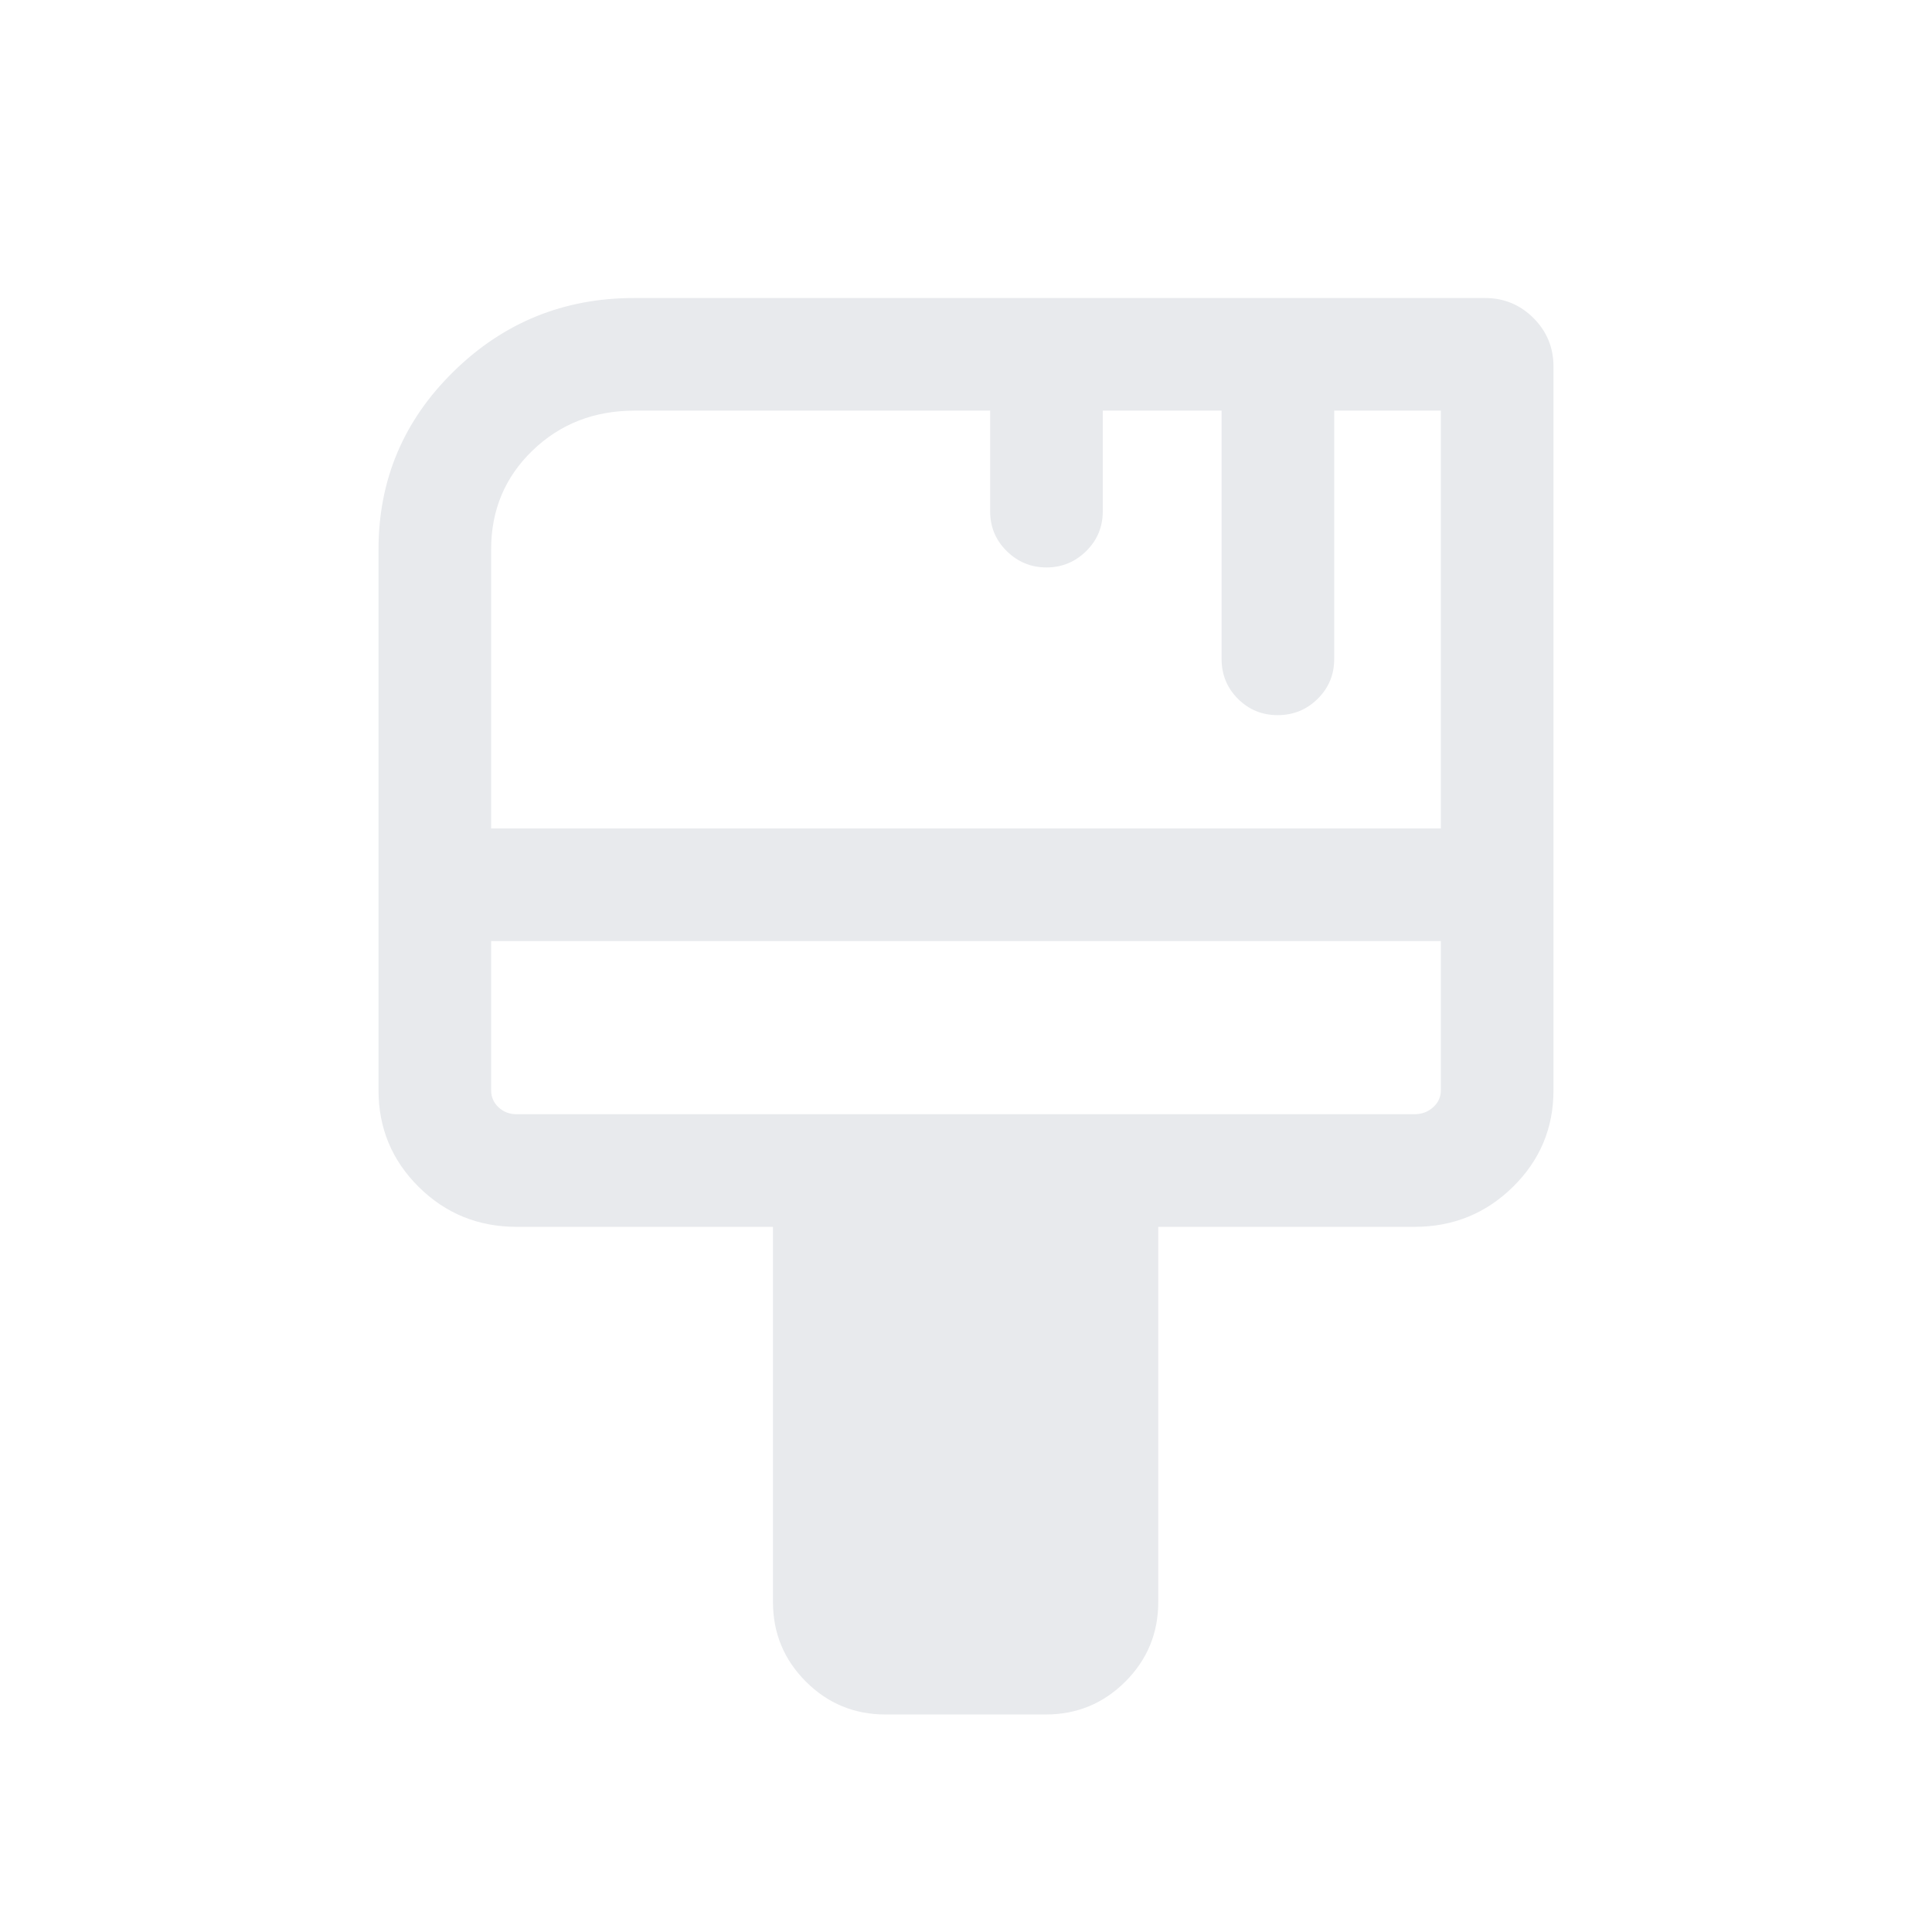
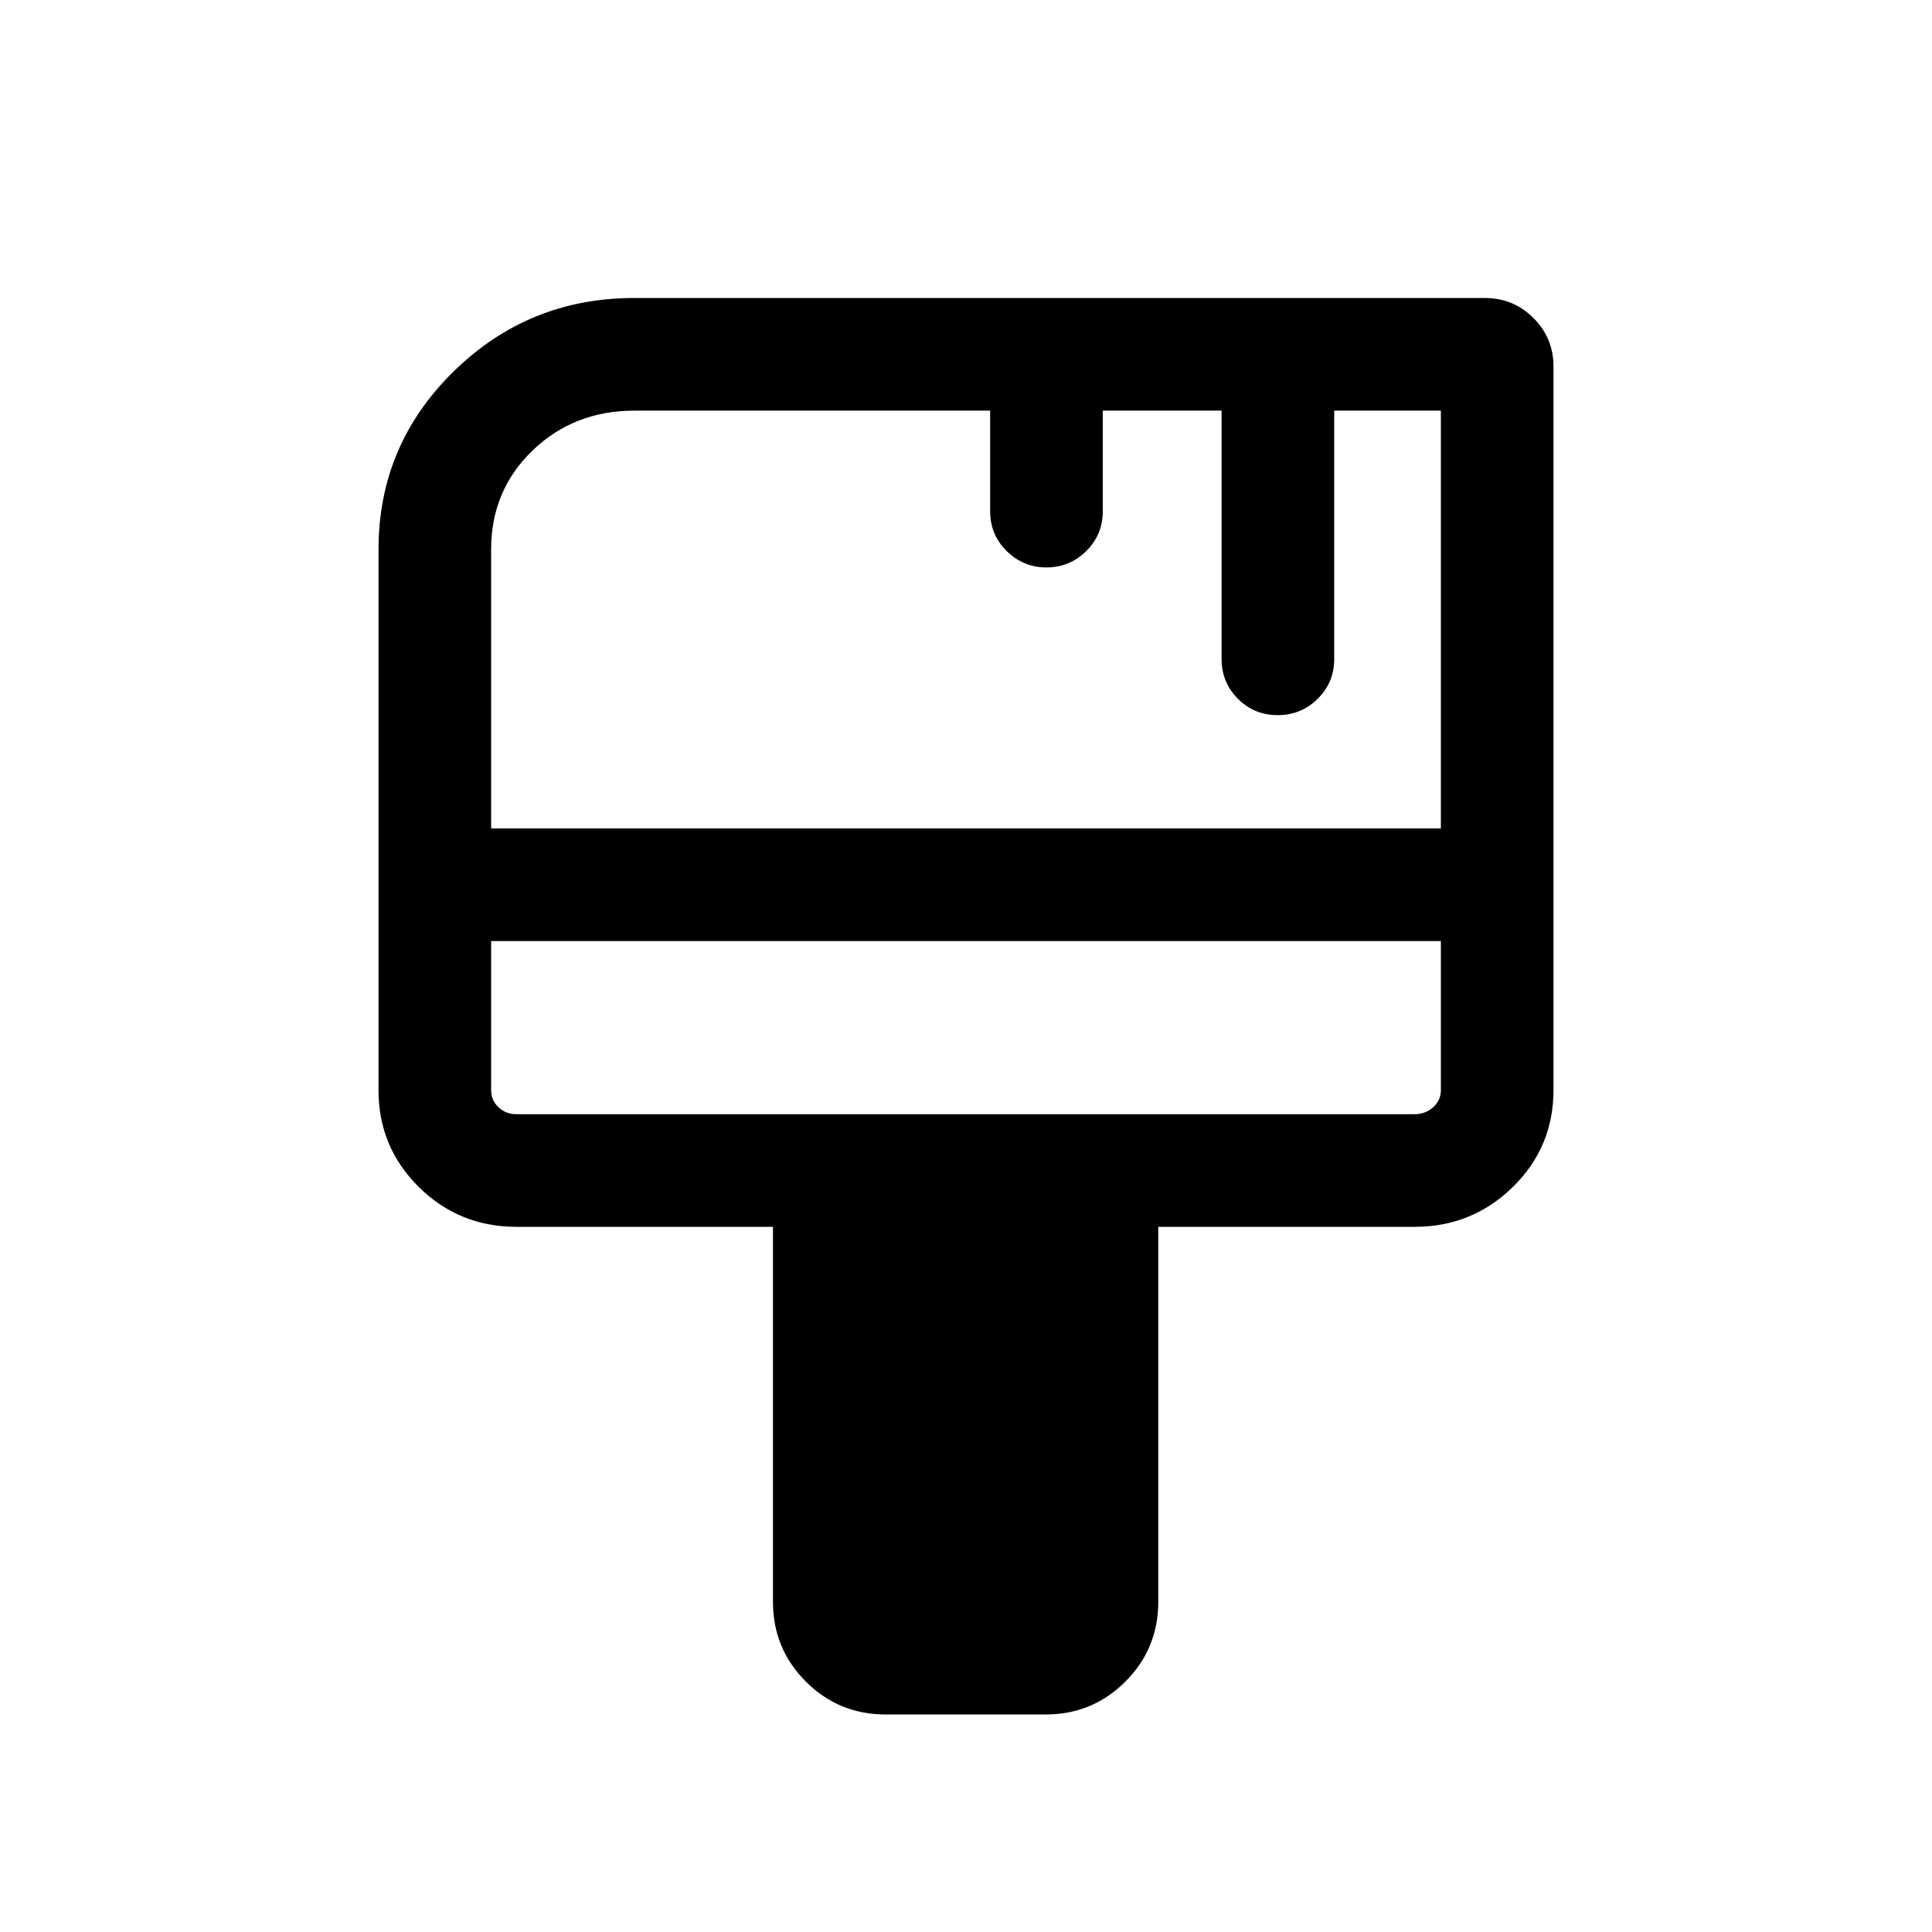
- <svg xmlns="http://www.w3.org/2000/svg" height="24px" viewBox="0 -960 960 960" width="24px" fill="#e8eaed">
+ <svg xmlns="http://www.w3.org/2000/svg" height="24px" viewBox="0 -960 960 960" width="24px" fill="currentColor">
  <path d="M440.04-108.08q-23.26 0-39.61-16.35-16.35-16.35-16.35-39.61v-186.35H256.73q-28.64 0-48.65-19.81-20-19.81-20-48.07v-268.69q0-51.85 37.26-88.4 37.26-36.56 89.77-36.56h422.77q14.13 0 24.09 9.95 9.95 9.96 9.95 24.09v359.61q0 28.26-20.2 48.07-20.19 19.81-48.84 19.81H575.54v186.35q0 23.26-16.35 39.61-16.36 16.35-39.61 16.35h-79.54Zm-196-440.27h471.92v-207.61h-53v123.42q0 11.66-8.21 19.77-8.21 8.12-19.87 8.12-11.65 0-19.76-8.12-8.12-8.11-8.12-19.77v-123.42h-59.04v50.04q0 11.65-8.25 19.77-8.26 8.11-19.73 8.11t-19.73-8.11q-8.25-8.12-8.25-19.77v-50.04H315.36q-30.21 0-50.77 19.84-20.55 19.85-20.55 49.12v138.65Zm12.69 142h446.15q5.39 0 9.24-3.46 3.84-3.46 3.84-8.46v-74.12H244.04v74.12q0 5 3.65 8.46 3.66 3.46 9.04 3.46Zm-12.69 0v-86.04 86.04Z" />
</svg>
